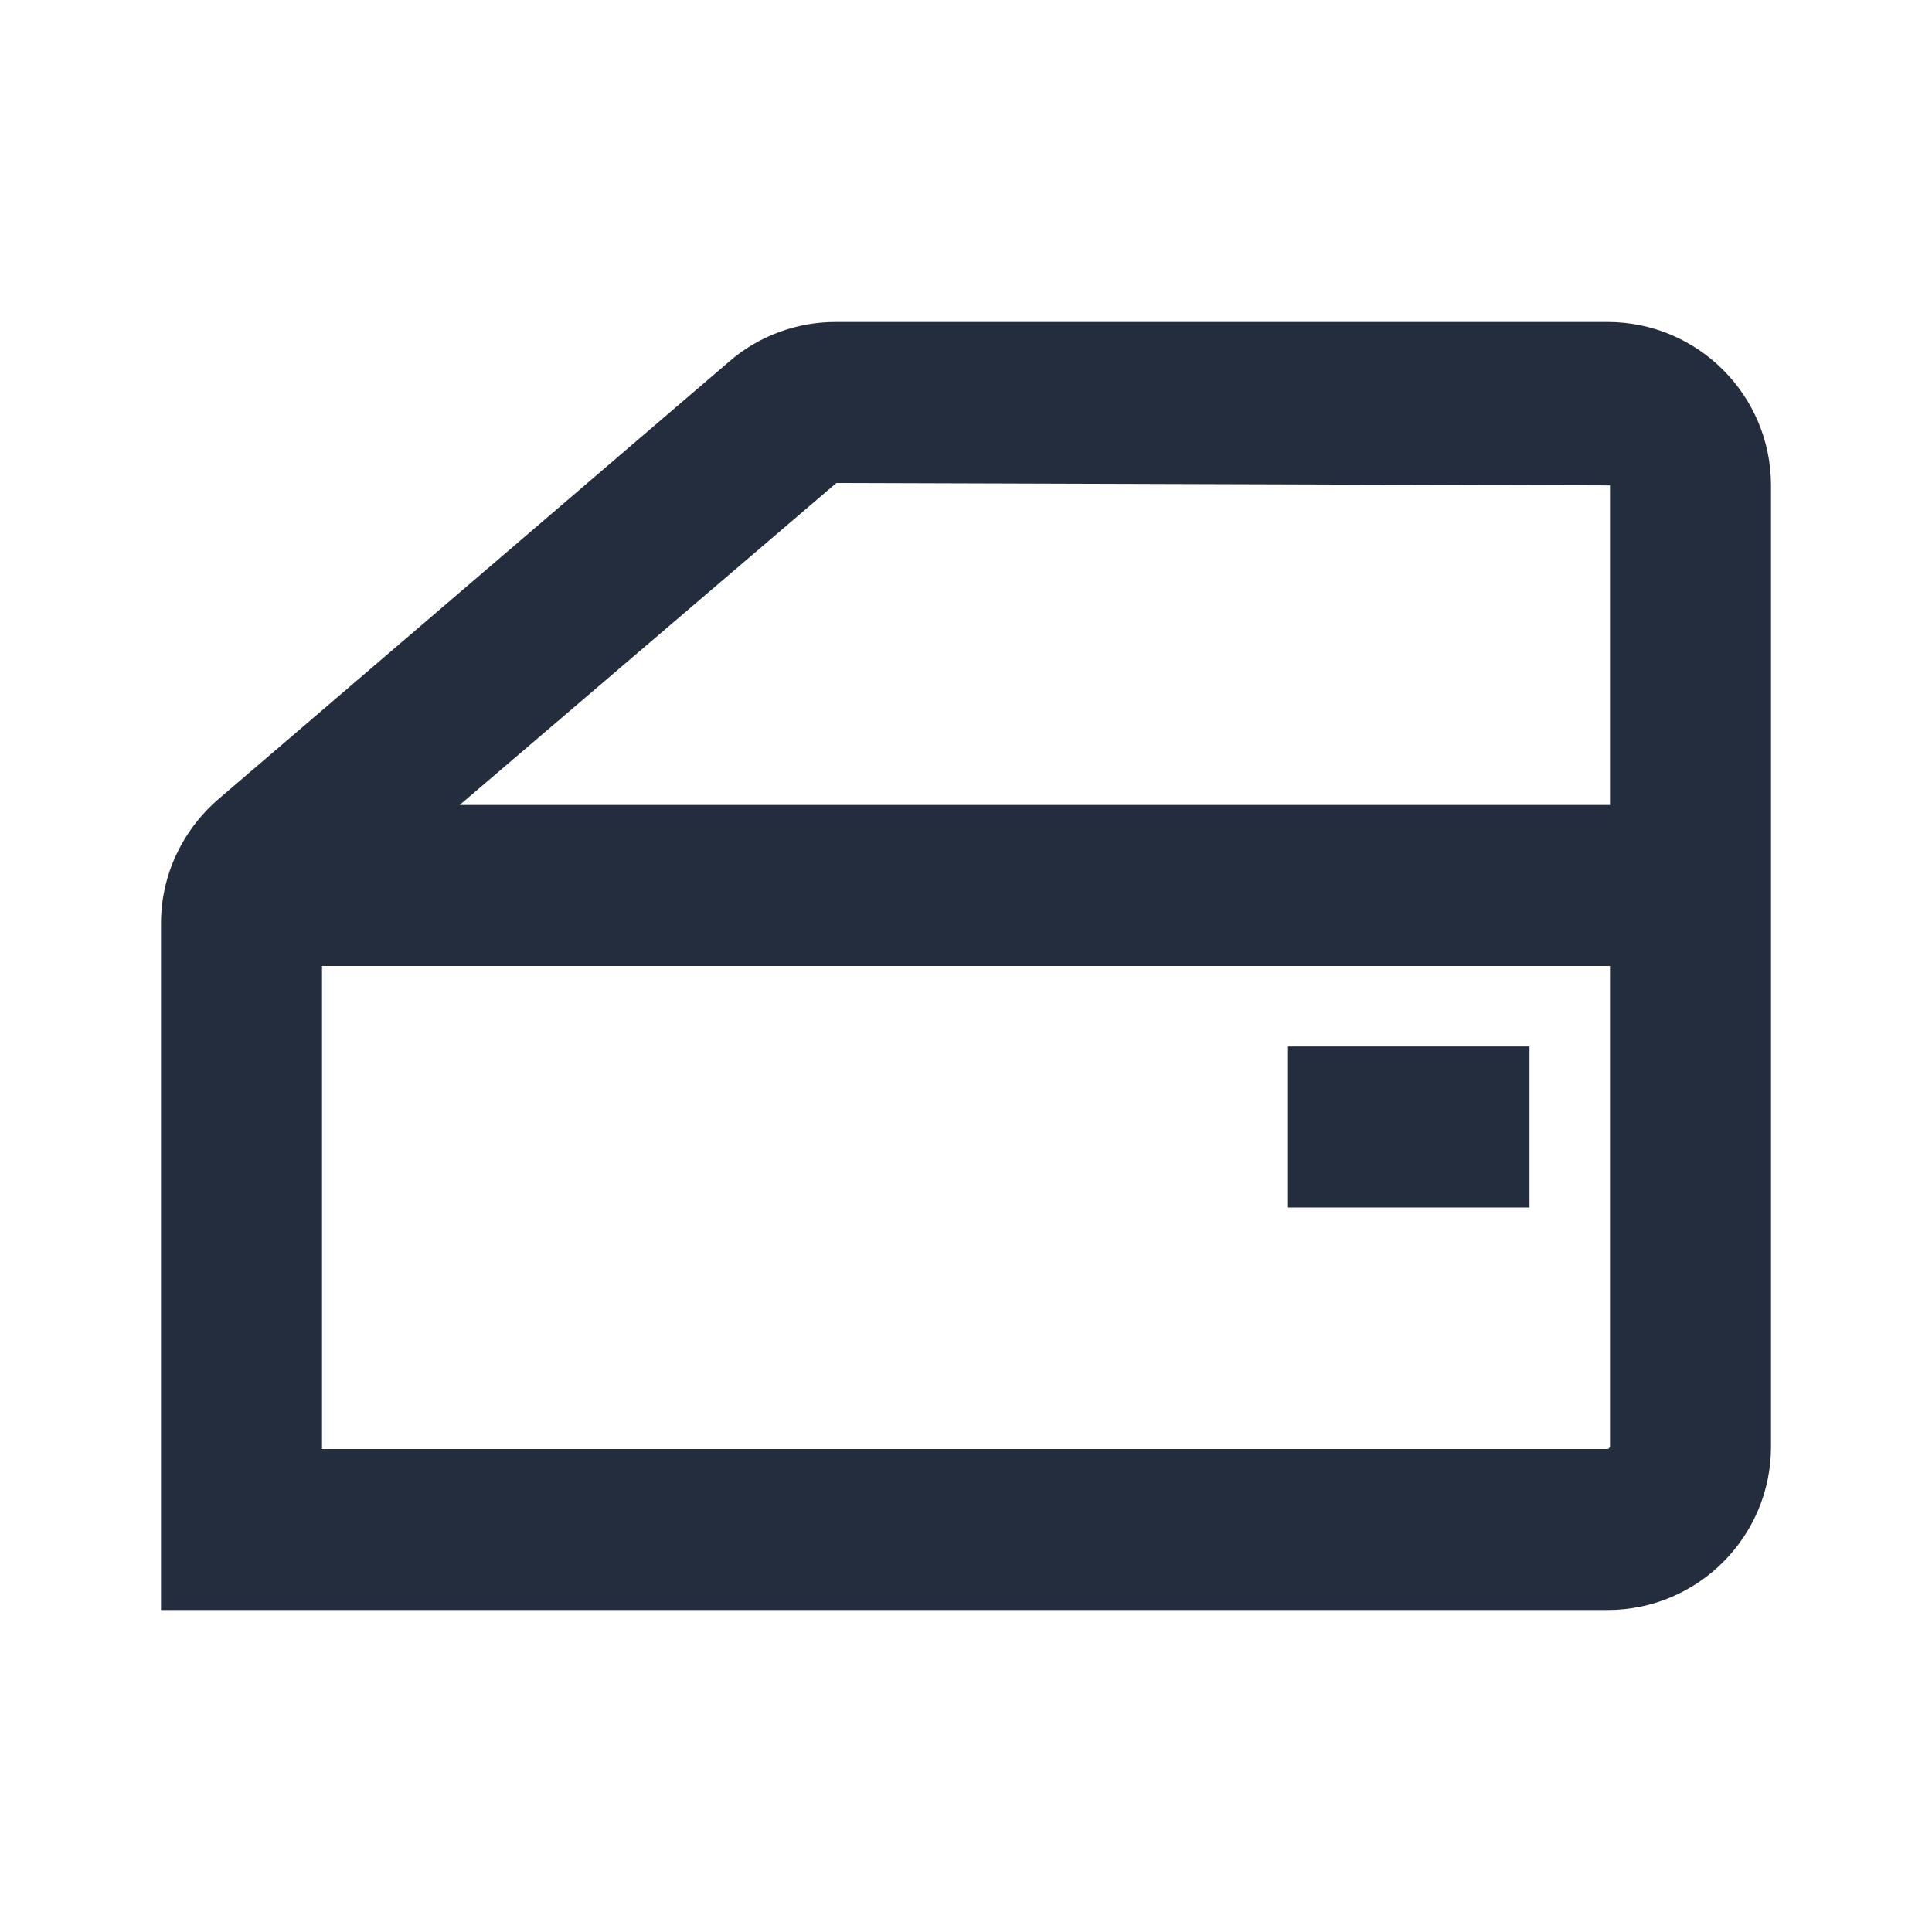
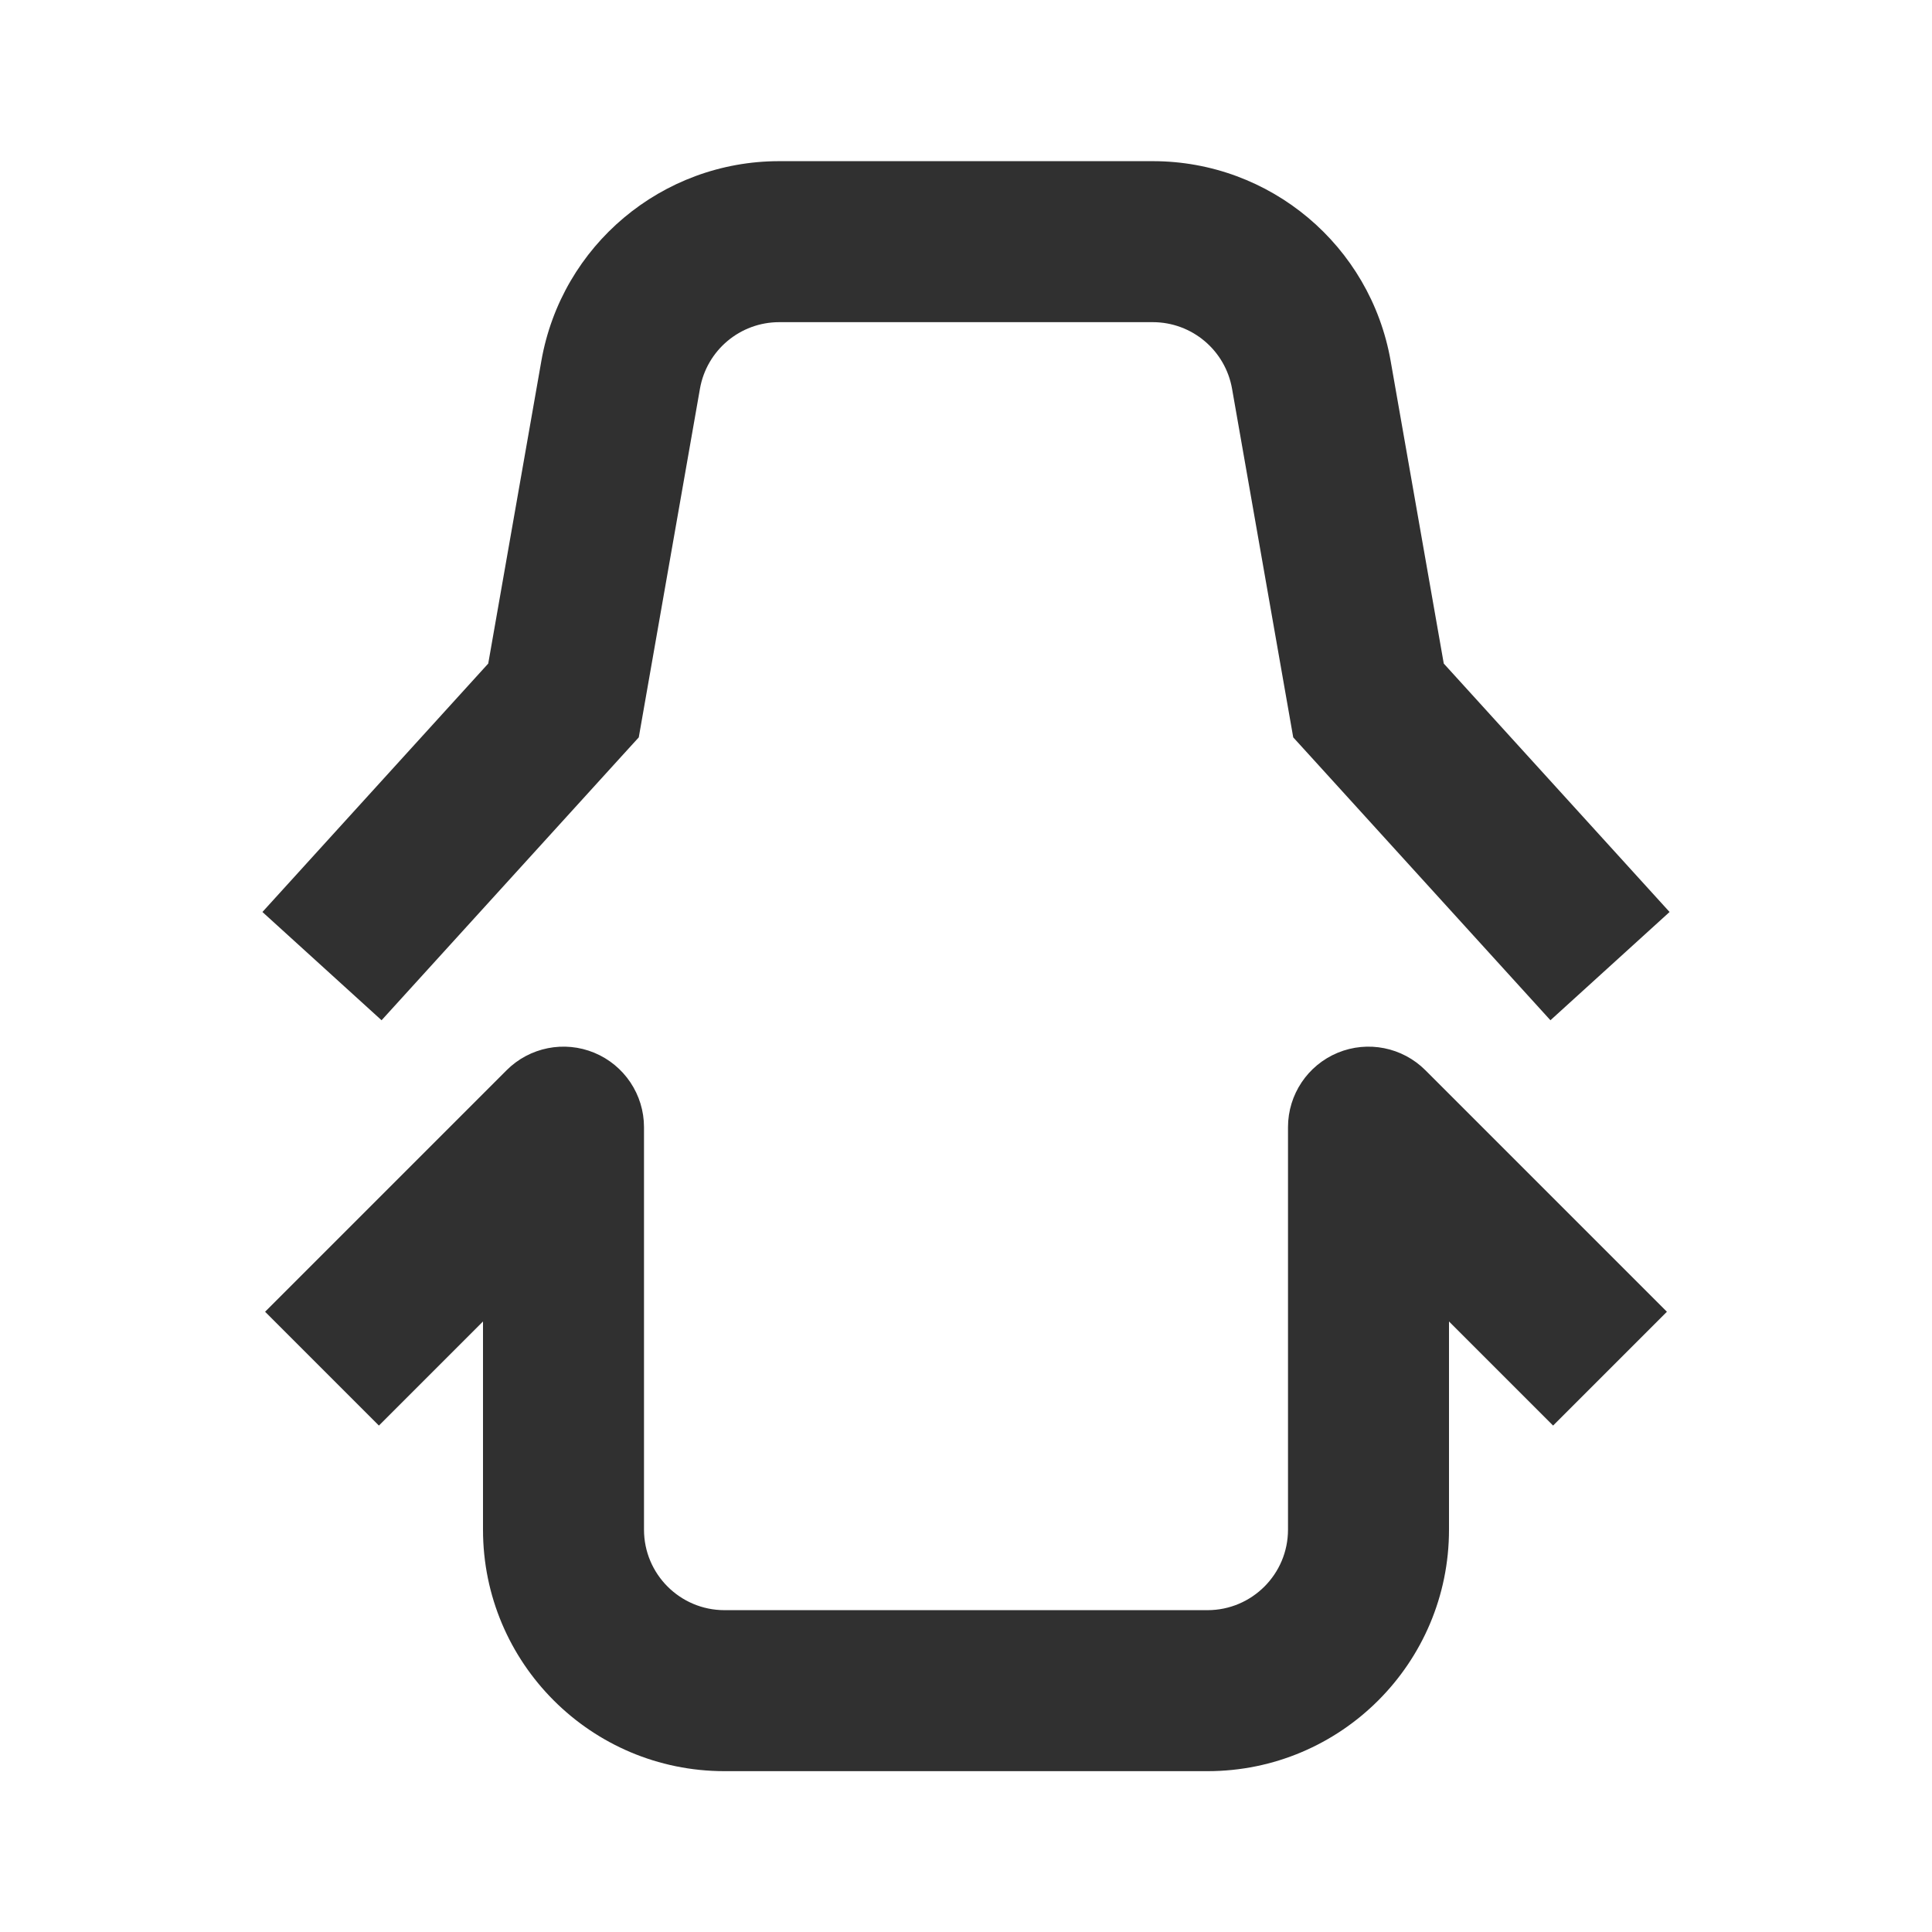
- <svg xmlns="http://www.w3.org/2000/svg" height="24" width="24" viewBox="0 0 24 24" fill="#242D3D" class="atds-icon-svg" data-gui="atds-icon-number-of-doors" data-testid="doors-icon">
-   <path d="M19.97 4H10.38C9.9 4 9.43 4.17 9.06 4.49L2.71 9.93C2.26 10.32 2 10.88 2 11.47V20H19.97C21.09 20 22 19.09 22 17.97V6.03C22 4.91 21.09 4 19.97 4ZM10.38 6L20 6.03V10H5.71L10.39 6H10.38ZM19.97 18H4V12H20V17.97C20 17.97 19.99 18 19.97 18Z" fill="#242D3D" />
-   <path d="M19 13H16V15H19V13Z" fill="#242D3D" />
+ <svg xmlns="http://www.w3.org/2000/svg" class="Default_svgIcon___F9Lm" data-test-id="FiveDoorsIcon" focusable="false" viewBox="0 0 24 24" style="font-size: 24px;" width="24" height="24">
+   <path d="M7.74 9.374L4.74 12.674L3.26 11.329L6.065 8.243L6.725 4.483C6.977 3.048 8.223 2.002 9.68 2.002H14.32C15.777 2.002 17.023 3.048 17.275 4.483L17.935 8.243L20.74 11.329L19.26 12.674L16.26 9.374L16.065 9.16L16.015 8.875L15.305 4.829C15.221 4.351 14.806 4.002 14.32 4.002L9.68 4.002C9.194 4.002 8.779 4.351 8.695 4.829L7.985 8.875L7.935 9.16L7.74 9.374ZM8 14.002C8 13.597 7.756 13.233 7.383 13.078C7.009 12.923 6.579 13.009 6.293 13.295L3.293 16.295L4.707 17.709L6 16.416V19.002C6 20.659 7.343 22.002 9 22.002H15C16.657 22.002 18 20.659 18 19.002L18 16.416L19.293 17.709L20.707 16.295L17.707 13.295C17.421 13.009 16.991 12.923 16.617 13.078C16.244 13.233 16 13.597 16 14.002V19.002C16 19.554 15.552 20.002 15 20.002H9C8.448 20.002 8 19.554 8 19.002V14.002Z" fill="#303030" />
</svg>
